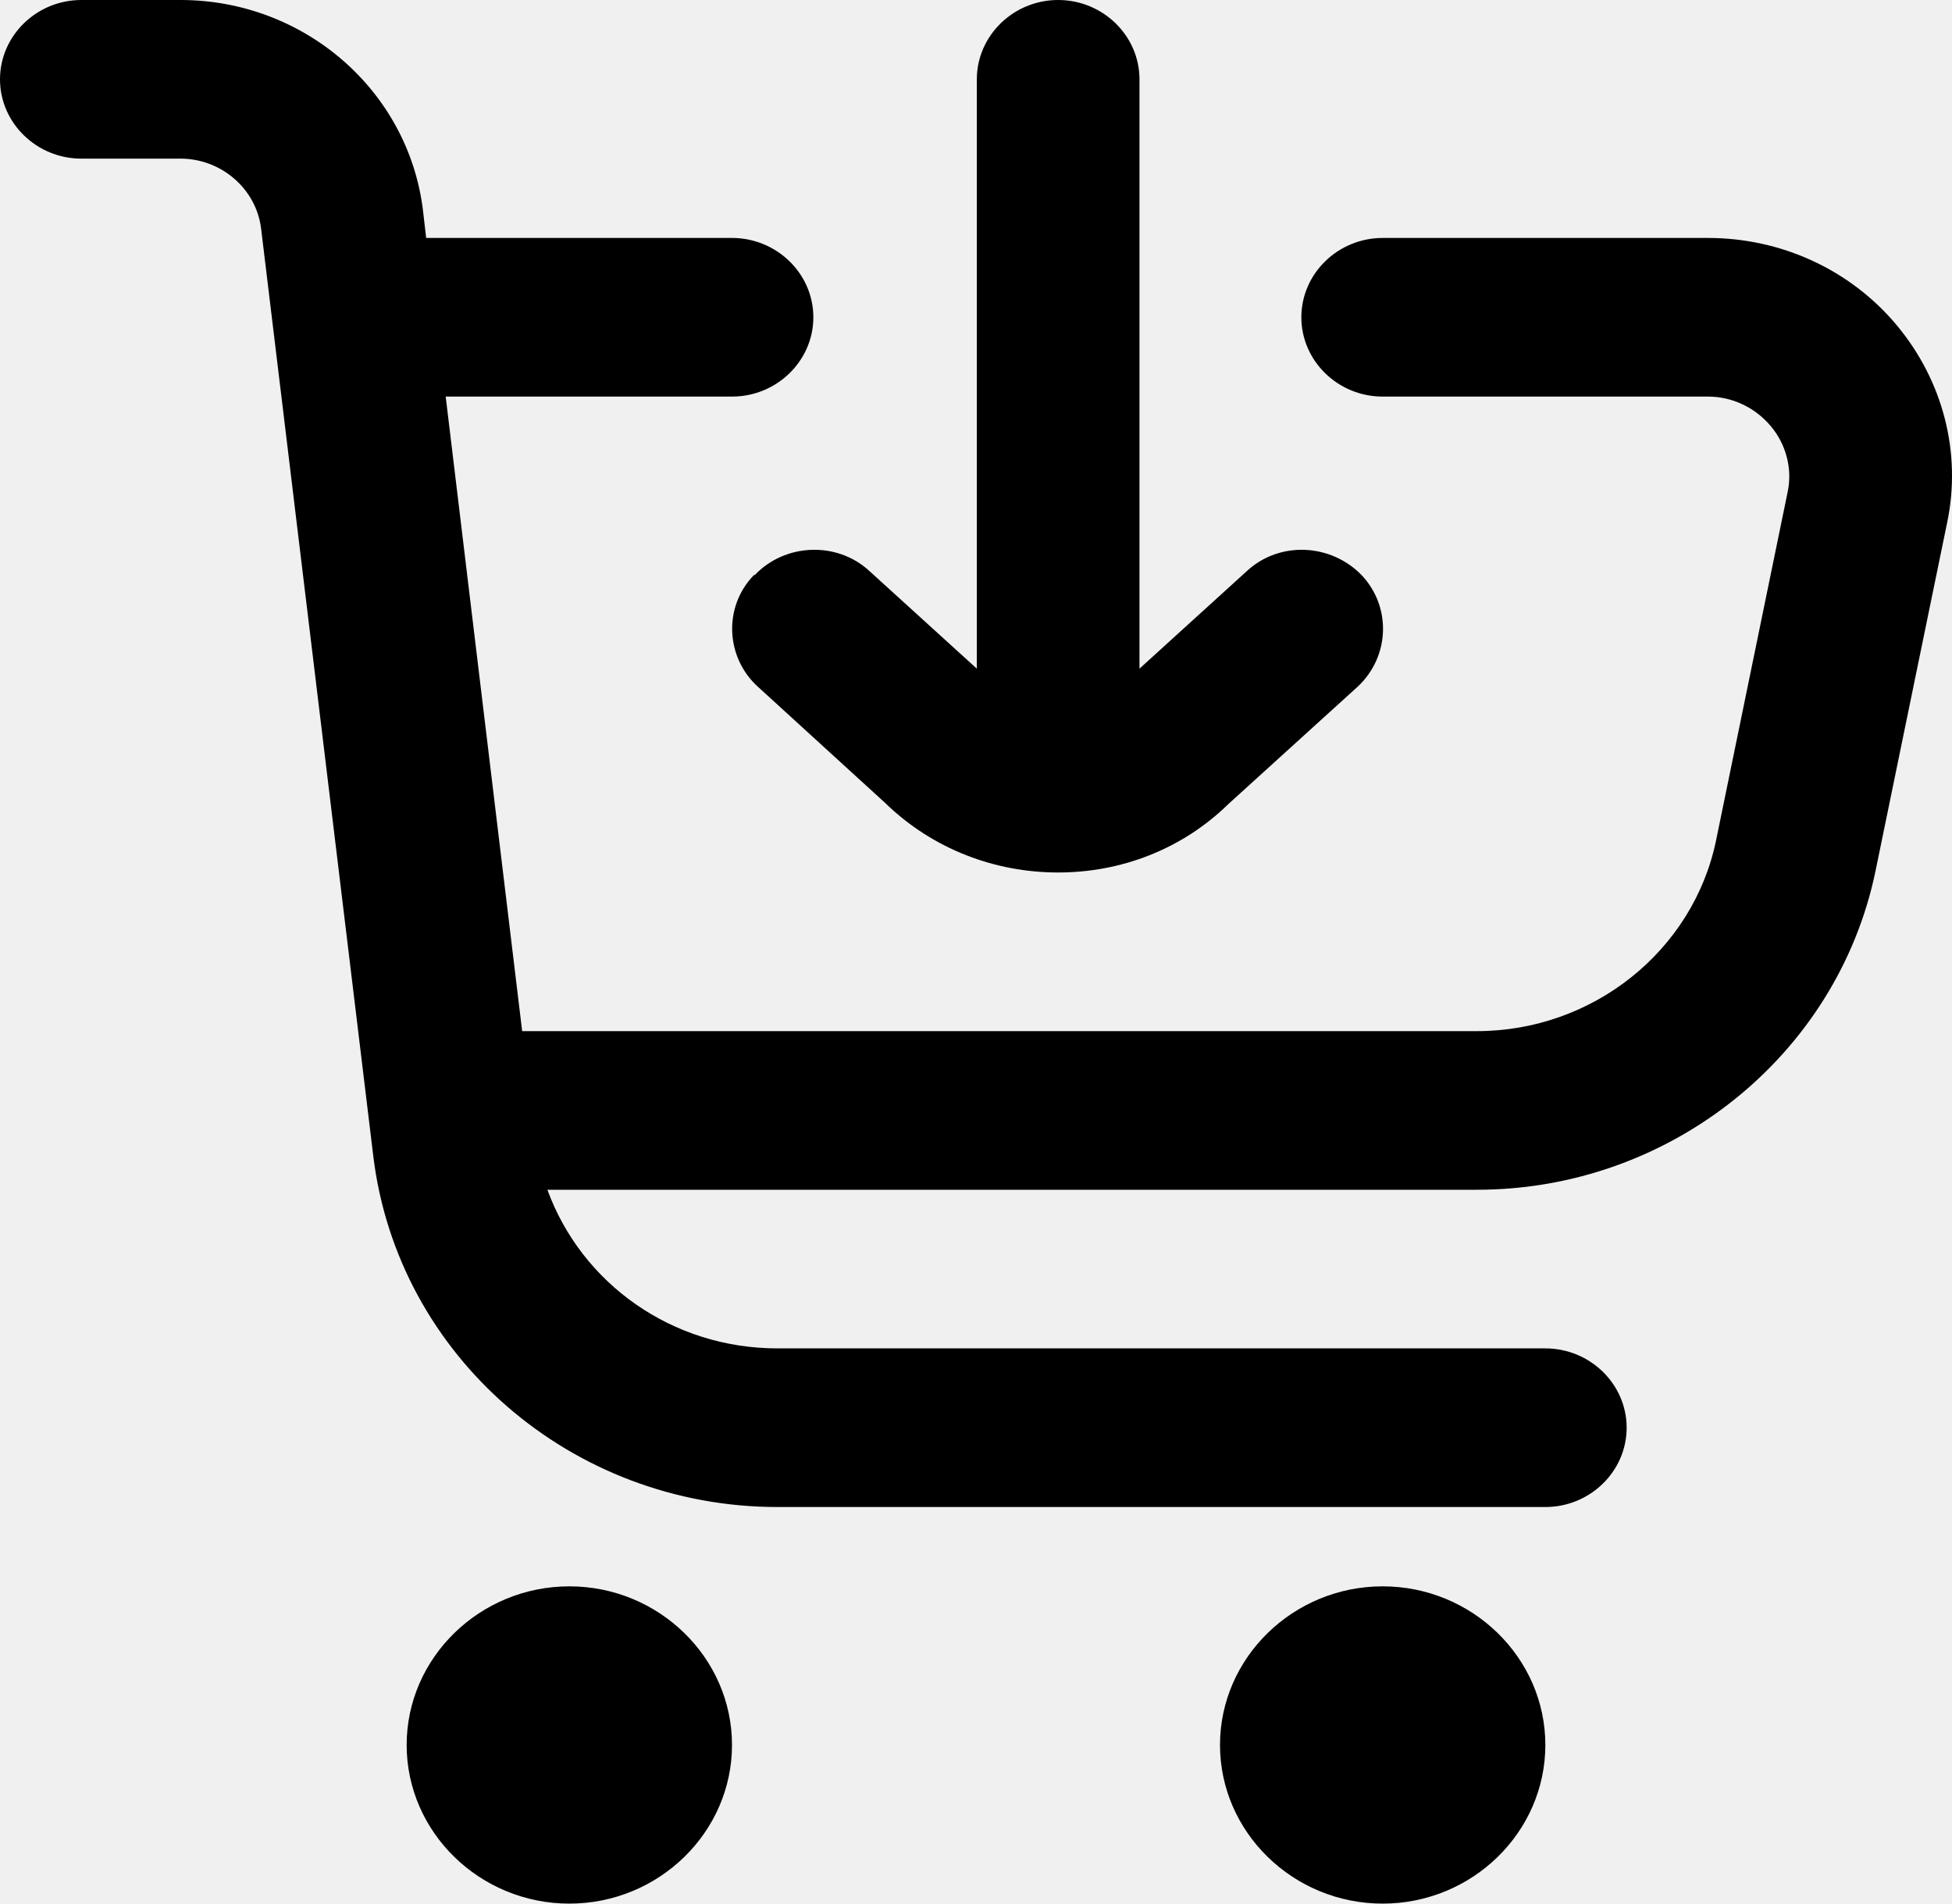
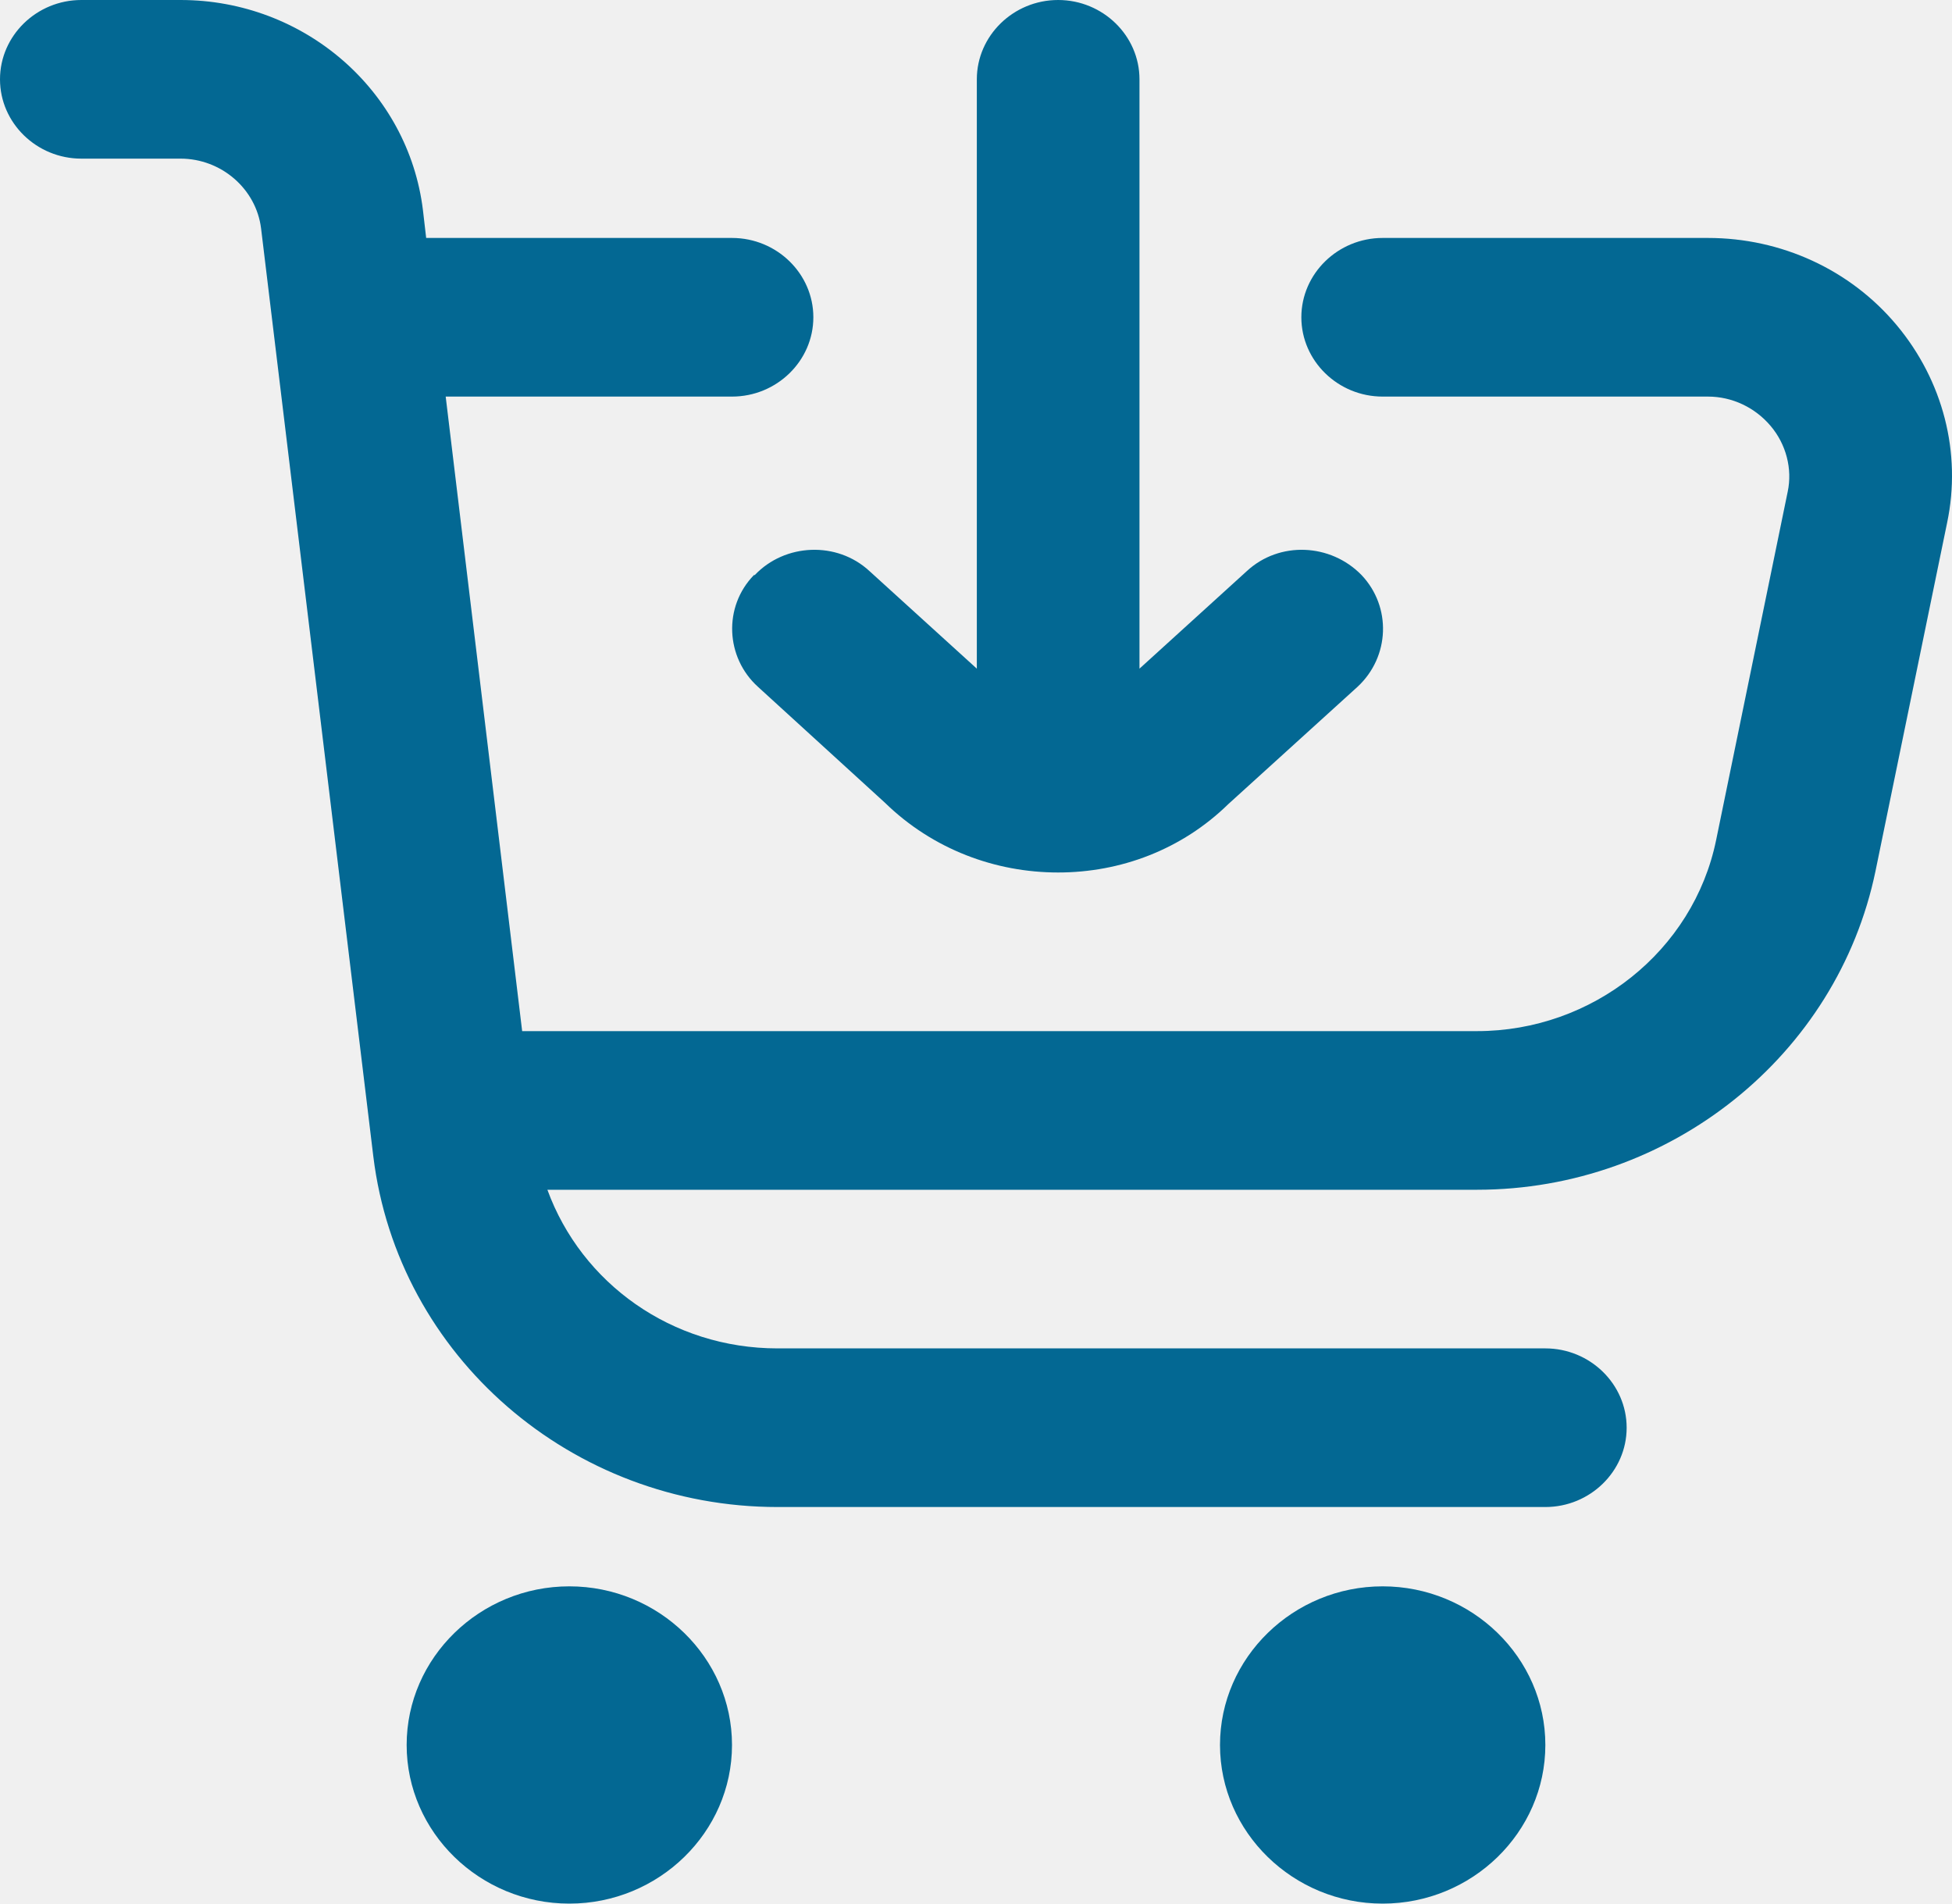
<svg xmlns="http://www.w3.org/2000/svg" width="40" height="39" viewBox="0 0 40 39" fill="none">
  <g clip-path="url(#clip0_339_47)">
-     <path d="M39.9 10.709L38.433 17.843C37.65 21.629 34.217 24.375 30.267 24.375H11.217C11.917 26.293 13.767 27.625 15.933 27.625H31.667C32.583 27.625 33.333 28.356 33.333 29.25C33.333 30.144 32.583 30.875 31.667 30.875H15.933C11.717 30.875 8.15 27.788 7.65 23.692L5.35 4.68C5.25 3.868 4.533 3.25 3.7 3.25H1.667C0.75 3.25 0 2.519 0 1.625C0 0.731 0.75 0 1.667 0H3.7C6.233 0 8.367 1.853 8.667 4.306L8.733 4.875H15C15.917 4.875 16.667 5.606 16.667 6.5C16.667 7.394 15.917 8.125 15 8.125H9.133L10.7 21.125H30.267C32.633 21.125 34.7 19.484 35.167 17.209L36.633 10.075C36.733 9.604 36.6 9.1 36.283 8.726C35.967 8.352 35.5 8.125 35 8.125H28.333C27.417 8.125 26.667 7.394 26.667 6.5C26.667 5.606 27.417 4.875 28.333 4.875H35C36.5 4.875 37.917 5.525 38.867 6.662C39.817 7.8 40.2 9.279 39.9 10.709ZM11.667 32.5C9.833 32.5 8.333 33.962 8.333 35.75C8.333 37.538 9.833 39 11.667 39C13.5 39 15 37.538 15 35.75C15 33.962 13.5 32.5 11.667 32.5ZM28.333 32.5C26.5 32.5 25 33.962 25 35.75C25 37.538 26.5 39 28.333 39C30.167 39 31.667 37.538 31.667 35.75C31.667 33.962 30.167 32.5 28.333 32.5ZM15.45 11.781C14.817 12.431 14.867 13.471 15.533 14.072L18.133 16.445C19.117 17.404 20.4 17.875 21.683 17.875C22.967 17.875 24.217 17.404 25.167 16.477L27.817 14.072C28.483 13.455 28.517 12.431 27.9 11.781C27.267 11.131 26.217 11.082 25.55 11.7L23.35 13.699V1.625C23.35 0.731 22.6 0 21.683 0C20.767 0 20.017 0.731 20.017 1.625V13.699L17.817 11.7C17.15 11.082 16.083 11.131 15.467 11.781H15.45Z" fill="black" />
+     <path d="M39.9 10.709L38.433 17.843C37.65 21.629 34.217 24.375 30.267 24.375H11.217C11.917 26.293 13.767 27.625 15.933 27.625H31.667C32.583 27.625 33.333 28.356 33.333 29.25C33.333 30.144 32.583 30.875 31.667 30.875H15.933C11.717 30.875 8.15 27.788 7.65 23.692L5.35 4.68C5.25 3.868 4.533 3.25 3.7 3.25H1.667C0.75 3.25 0 2.519 0 1.625C0 0.731 0.75 0 1.667 0H3.7C6.233 0 8.367 1.853 8.667 4.306L8.733 4.875H15C15.917 4.875 16.667 5.606 16.667 6.5C16.667 7.394 15.917 8.125 15 8.125H9.133L10.7 21.125H30.267C32.633 21.125 34.7 19.484 35.167 17.209L36.633 10.075C36.733 9.604 36.6 9.1 36.283 8.726C35.967 8.352 35.5 8.125 35 8.125H28.333C27.417 8.125 26.667 7.394 26.667 6.5C26.667 5.606 27.417 4.875 28.333 4.875H35C36.5 4.875 37.917 5.525 38.867 6.662C39.817 7.8 40.2 9.279 39.9 10.709ZM11.667 32.5C9.833 32.5 8.333 33.962 8.333 35.75C8.333 37.538 9.833 39 11.667 39C13.5 39 15 37.538 15 35.75C15 33.962 13.5 32.5 11.667 32.5ZM28.333 32.5C26.5 32.5 25 33.962 25 35.75C25 37.538 26.5 39 28.333 39C30.167 39 31.667 37.538 31.667 35.75C31.667 33.962 30.167 32.5 28.333 32.5ZM15.45 11.781C14.817 12.431 14.867 13.471 15.533 14.072L18.133 16.445C19.117 17.404 20.4 17.875 21.683 17.875C22.967 17.875 24.217 17.404 25.167 16.477L27.817 14.072C28.483 13.455 28.517 12.431 27.9 11.781C27.267 11.131 26.217 11.082 25.55 11.7L23.35 13.699V1.625C23.35 0.731 22.6 0 21.683 0C20.767 0 20.017 0.731 20.017 1.625V13.699L17.817 11.7C17.15 11.082 16.083 11.131 15.467 11.781H15.45Z" fill="#036893" />
  </g>
  <defs>
    <clipPath id="clip0_339_47">
      <rect width="40" height="39" fill="white" />
    </clipPath>
  </defs>
</svg>
